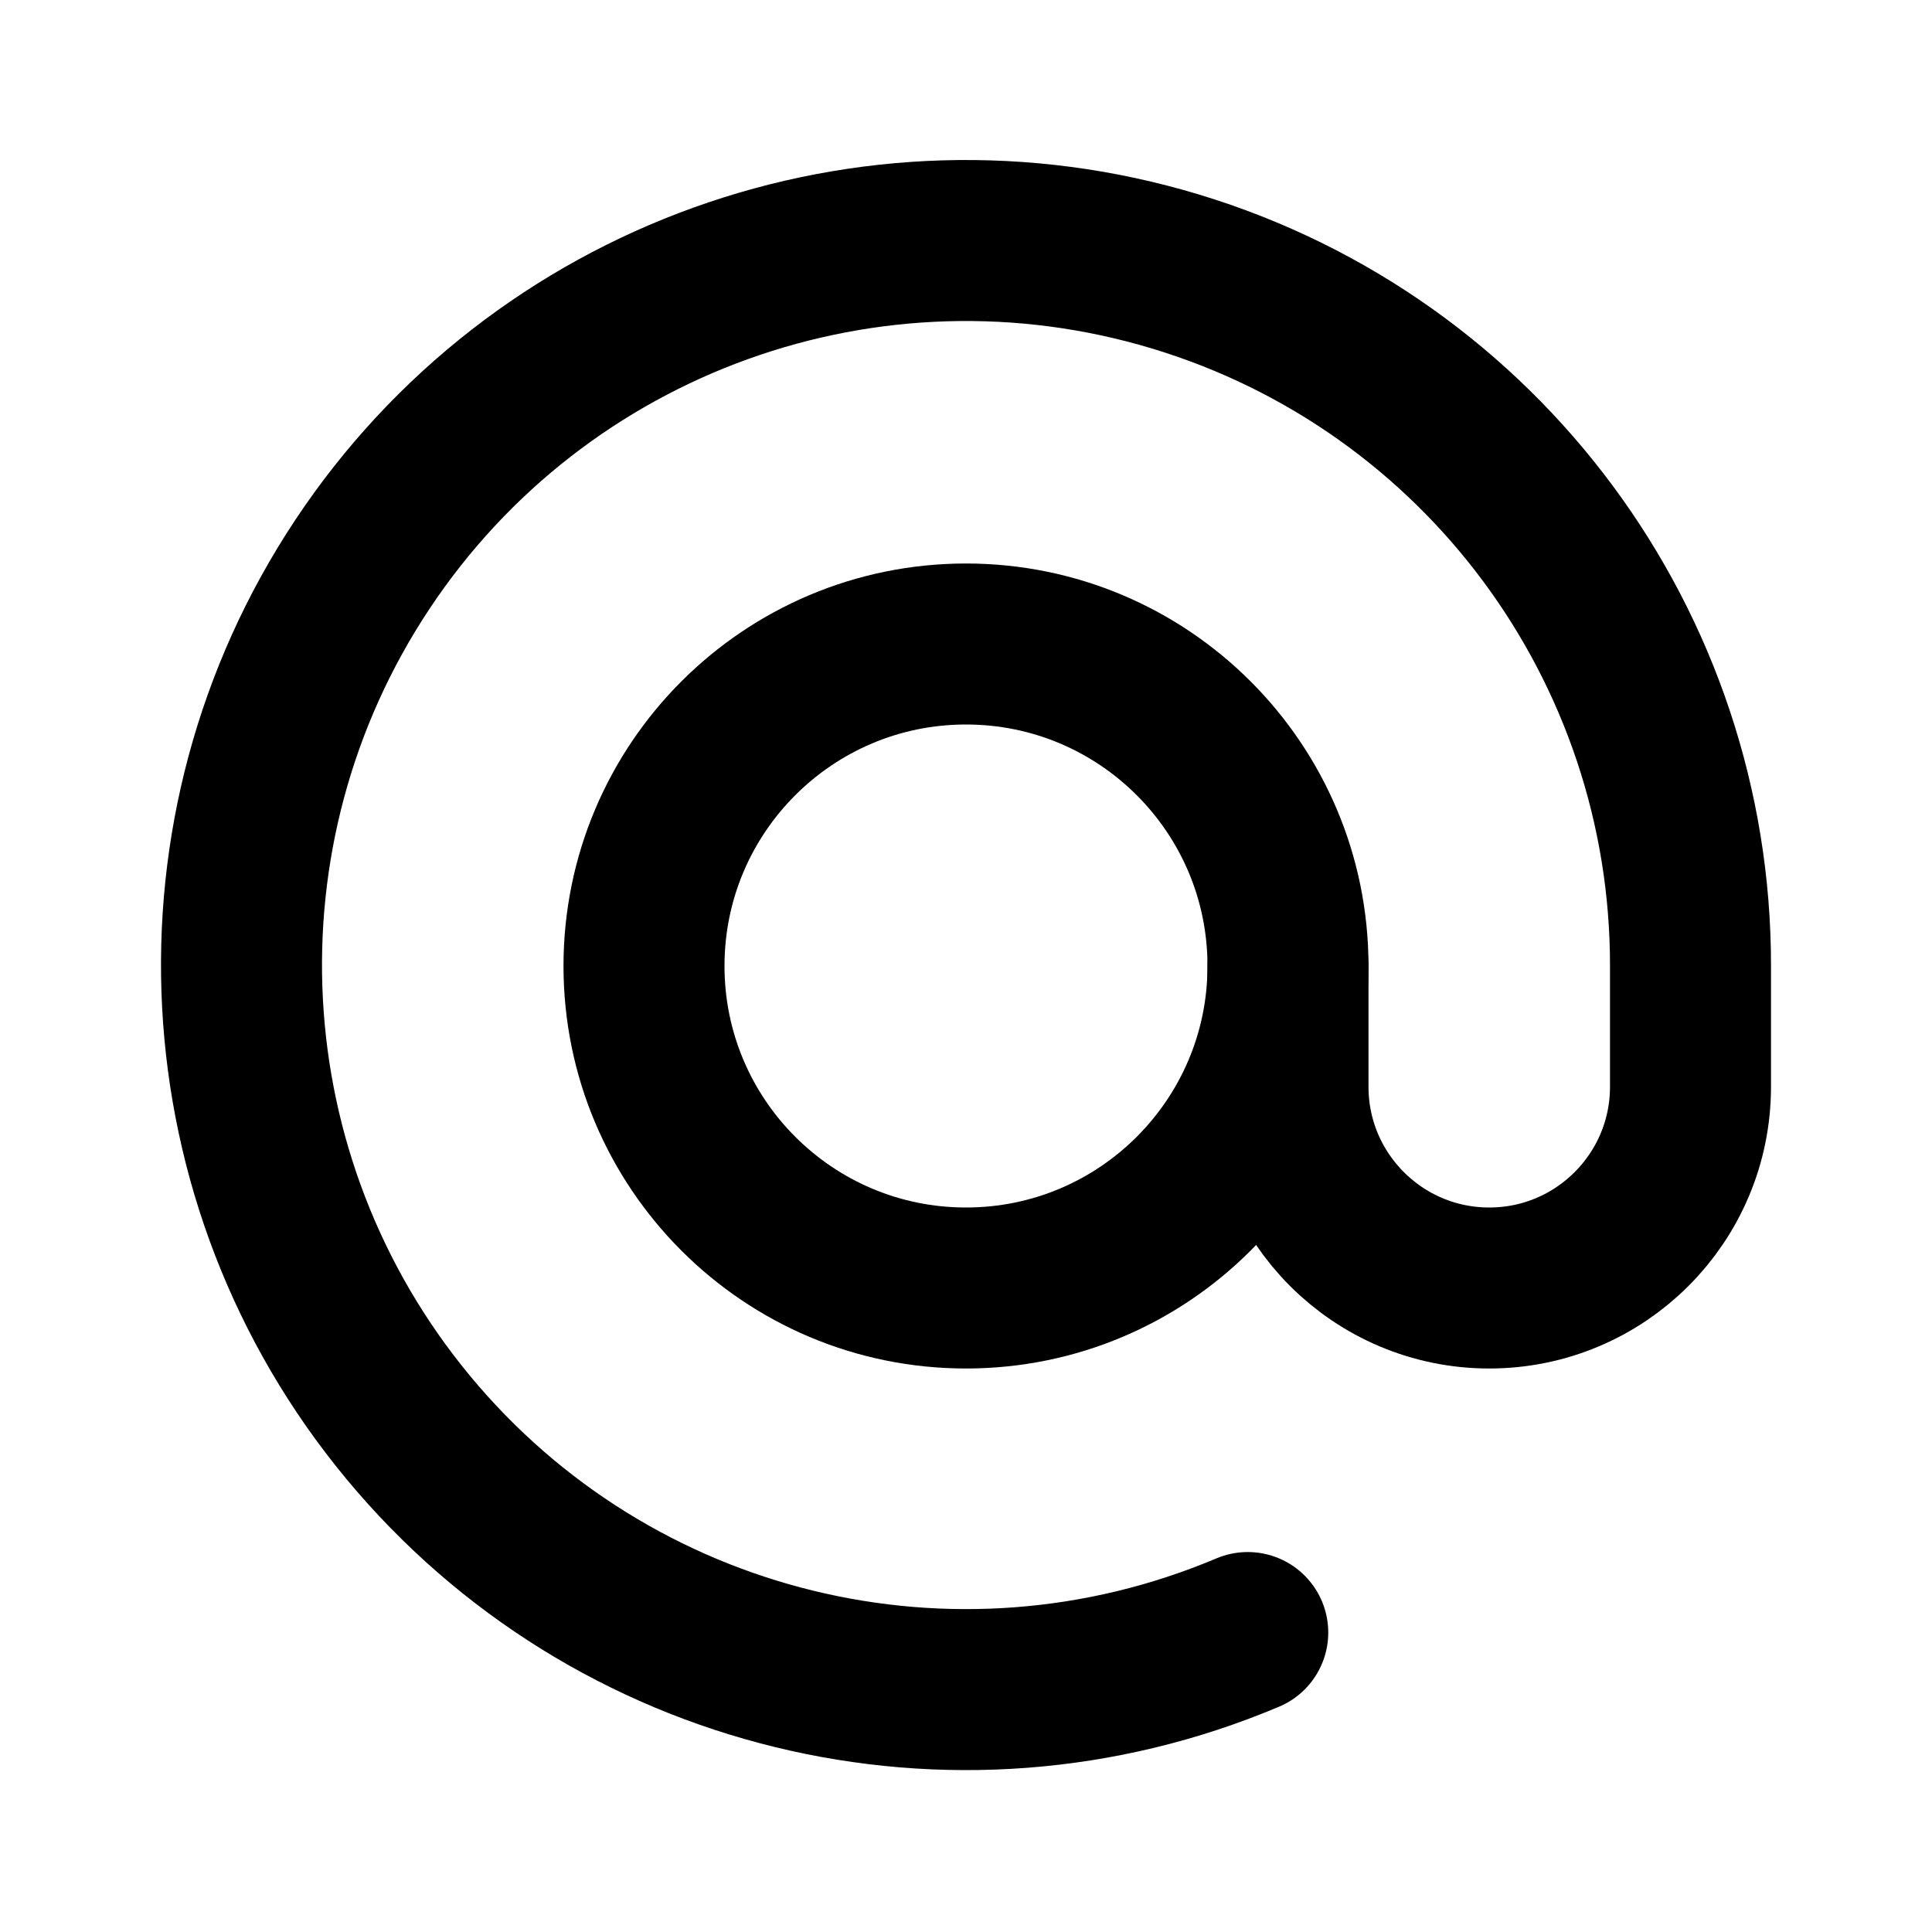
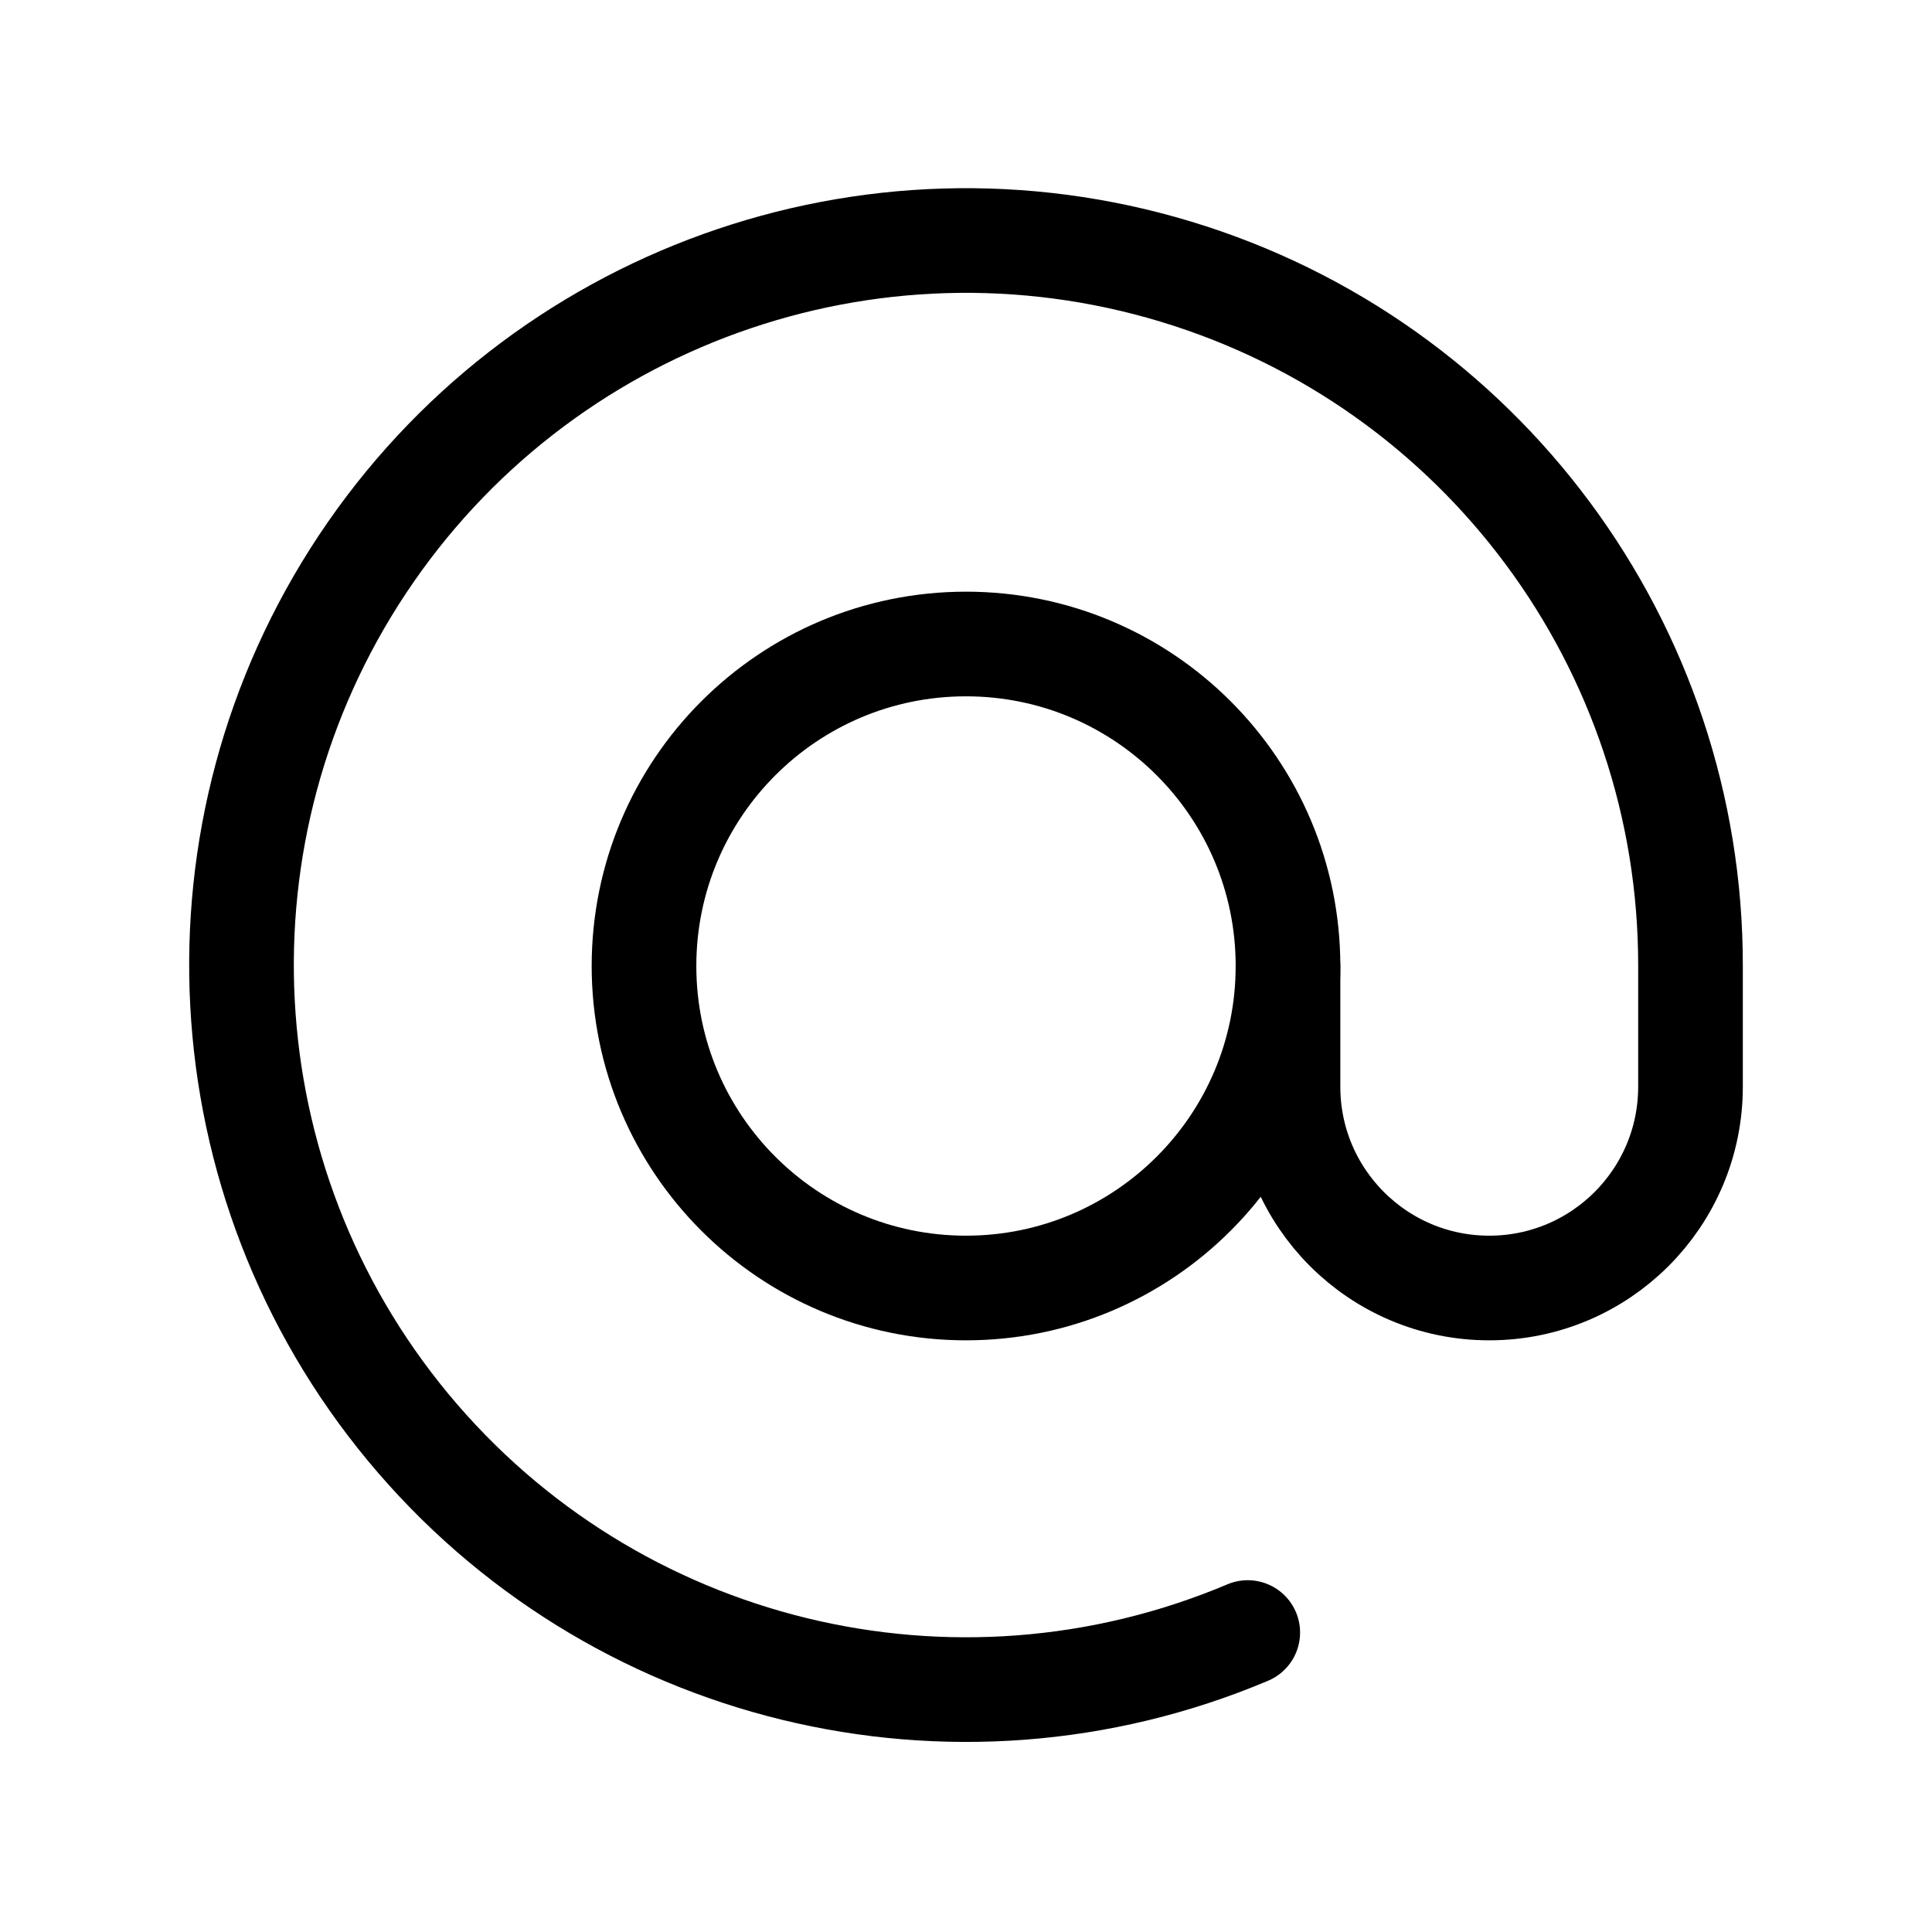
- <svg xmlns="http://www.w3.org/2000/svg" class="icon icon-tabler icon-tabler-at" width="24" height="24" viewBox="0 0 24 24" stroke-width="2" stroke="currentColor" fill="none" stroke-linecap="round" stroke-linejoin="round">
+ <svg xmlns="http://www.w3.org/2000/svg" class="icon icon-tabler icon-tabler-at" width="24" height="24" viewBox="0 0 24 24" stroke-width="1.3" stroke="currentColor" fill="none" stroke-linecap="round" stroke-linejoin="round">
  <path stroke="none" d="M0 0h24v24H0z" fill="none" />
  <circle cx="12" cy="12" r="4" />
  <path d="M16 12v1.5a2.5 2.5 0 0 0 5 0v-1.5a9 9 0 1 0 -5.5 8.28" />
</svg>
